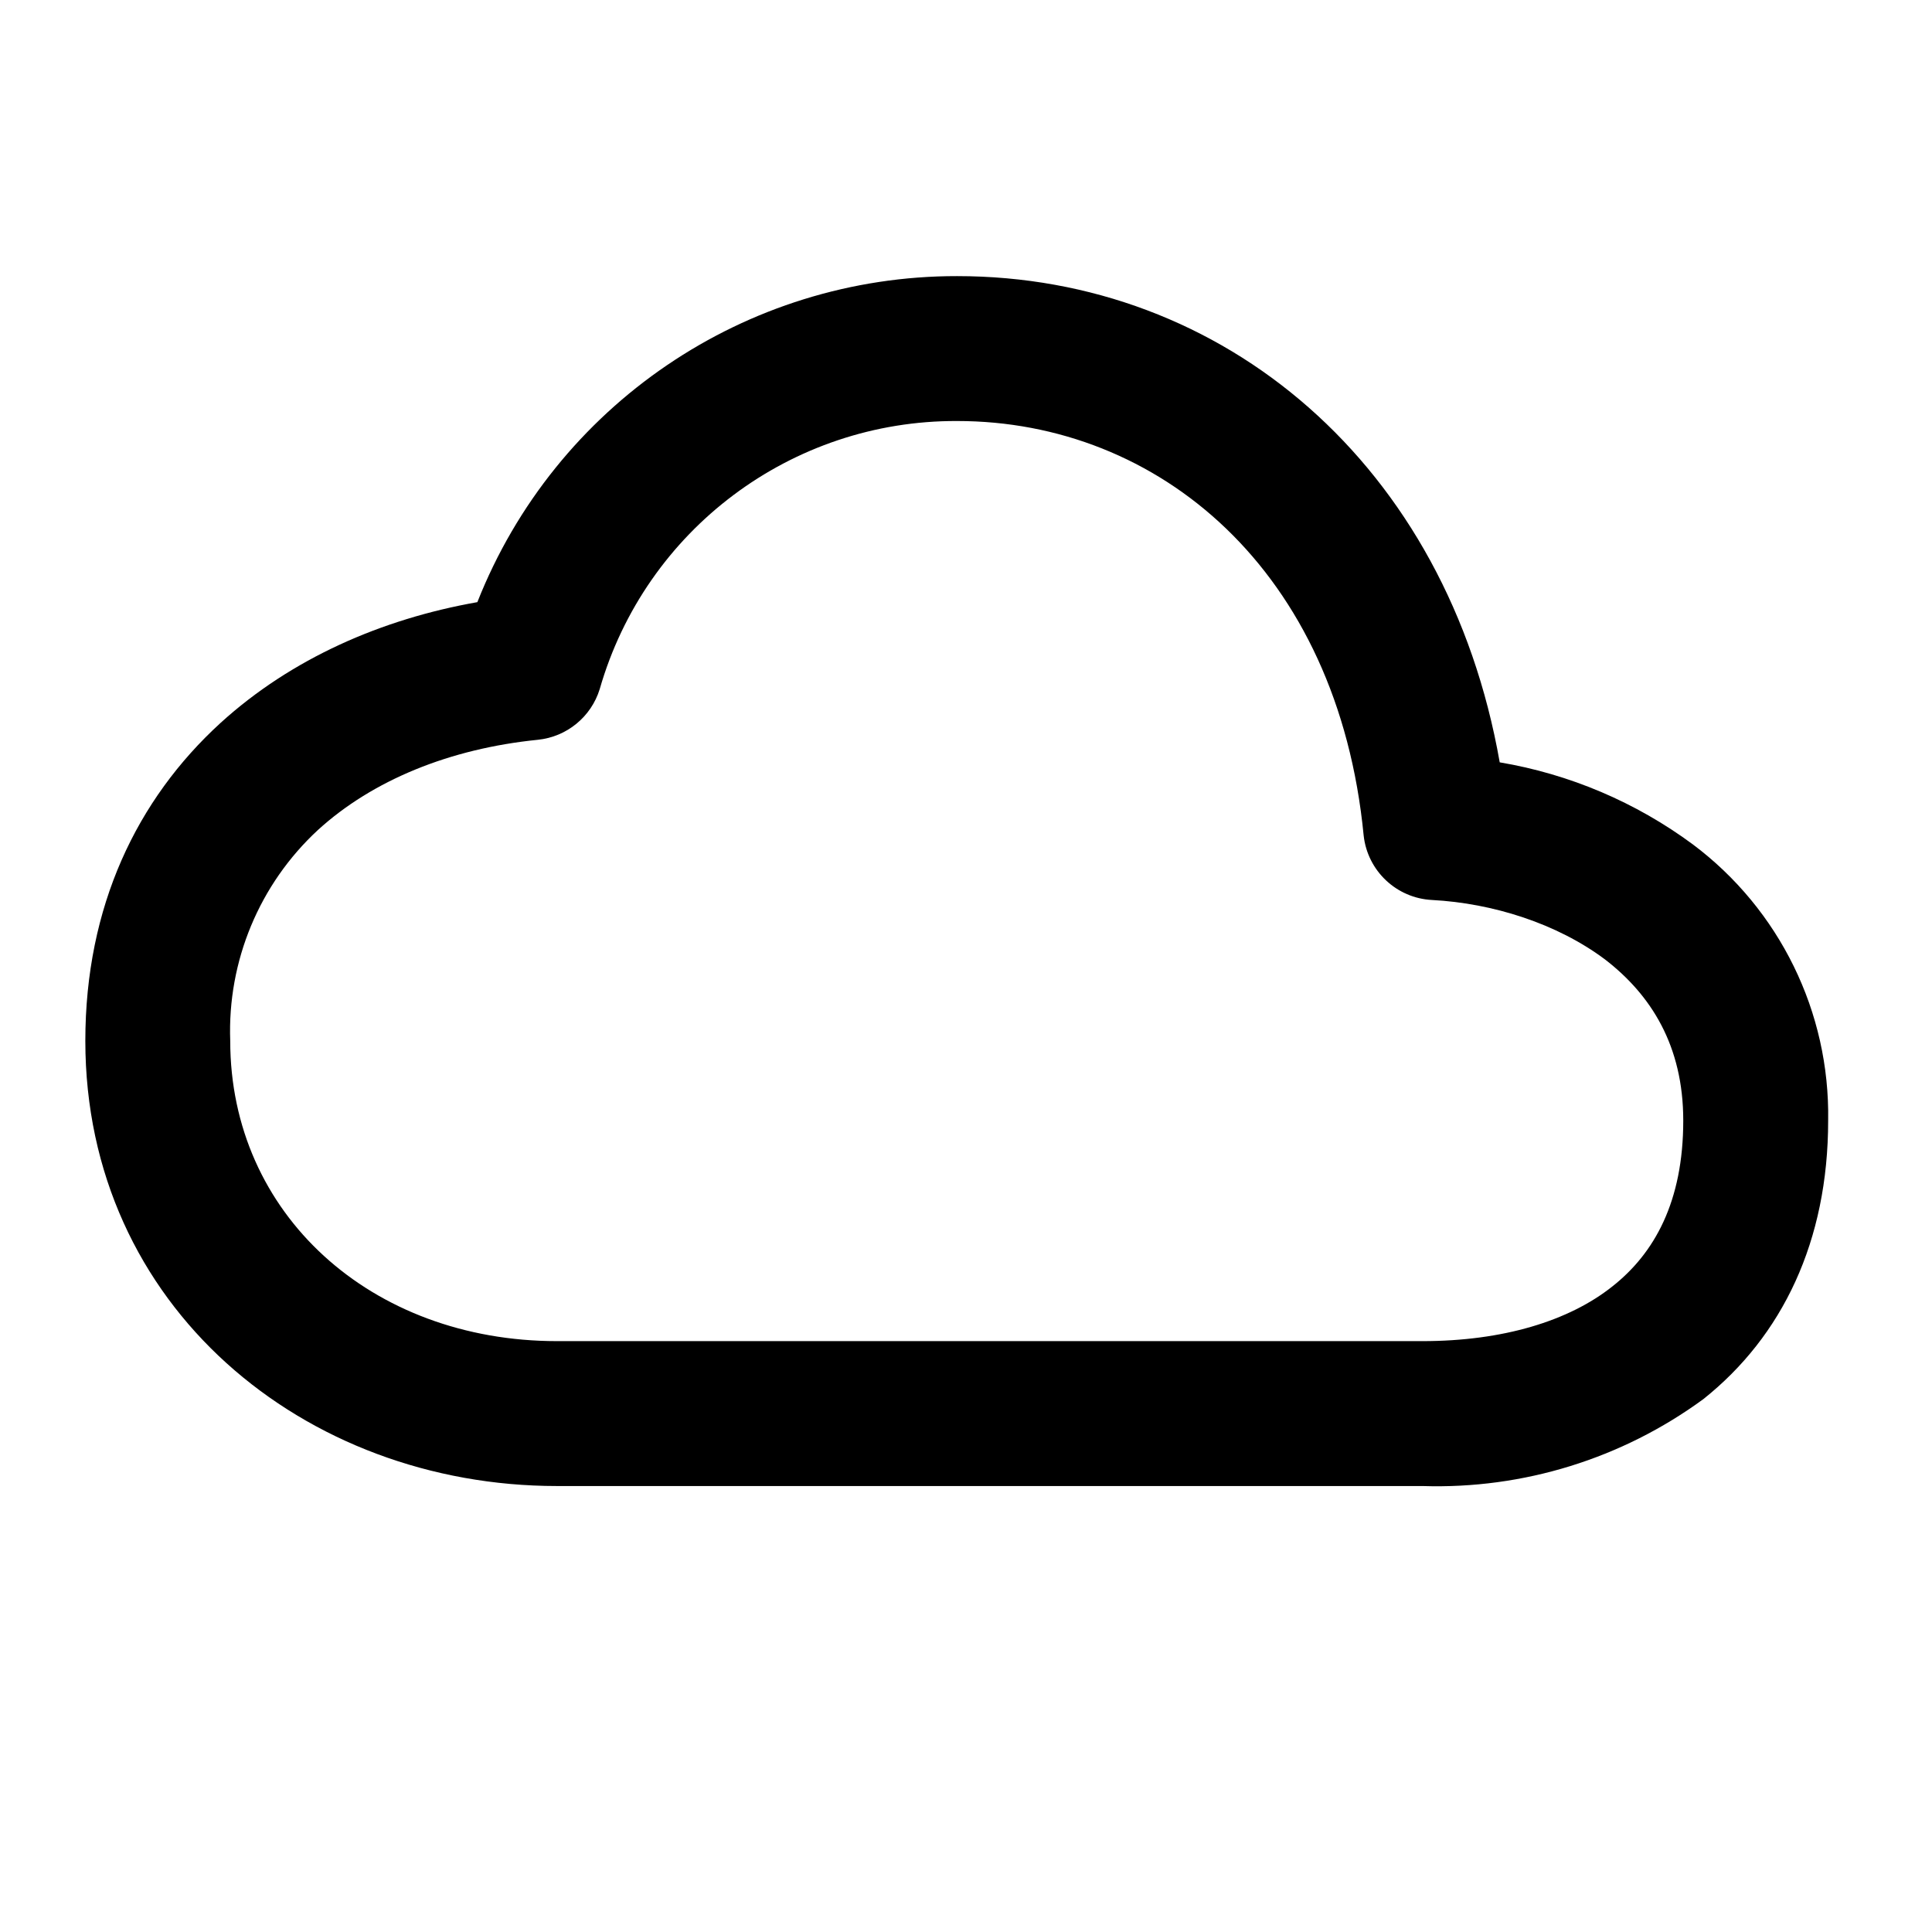
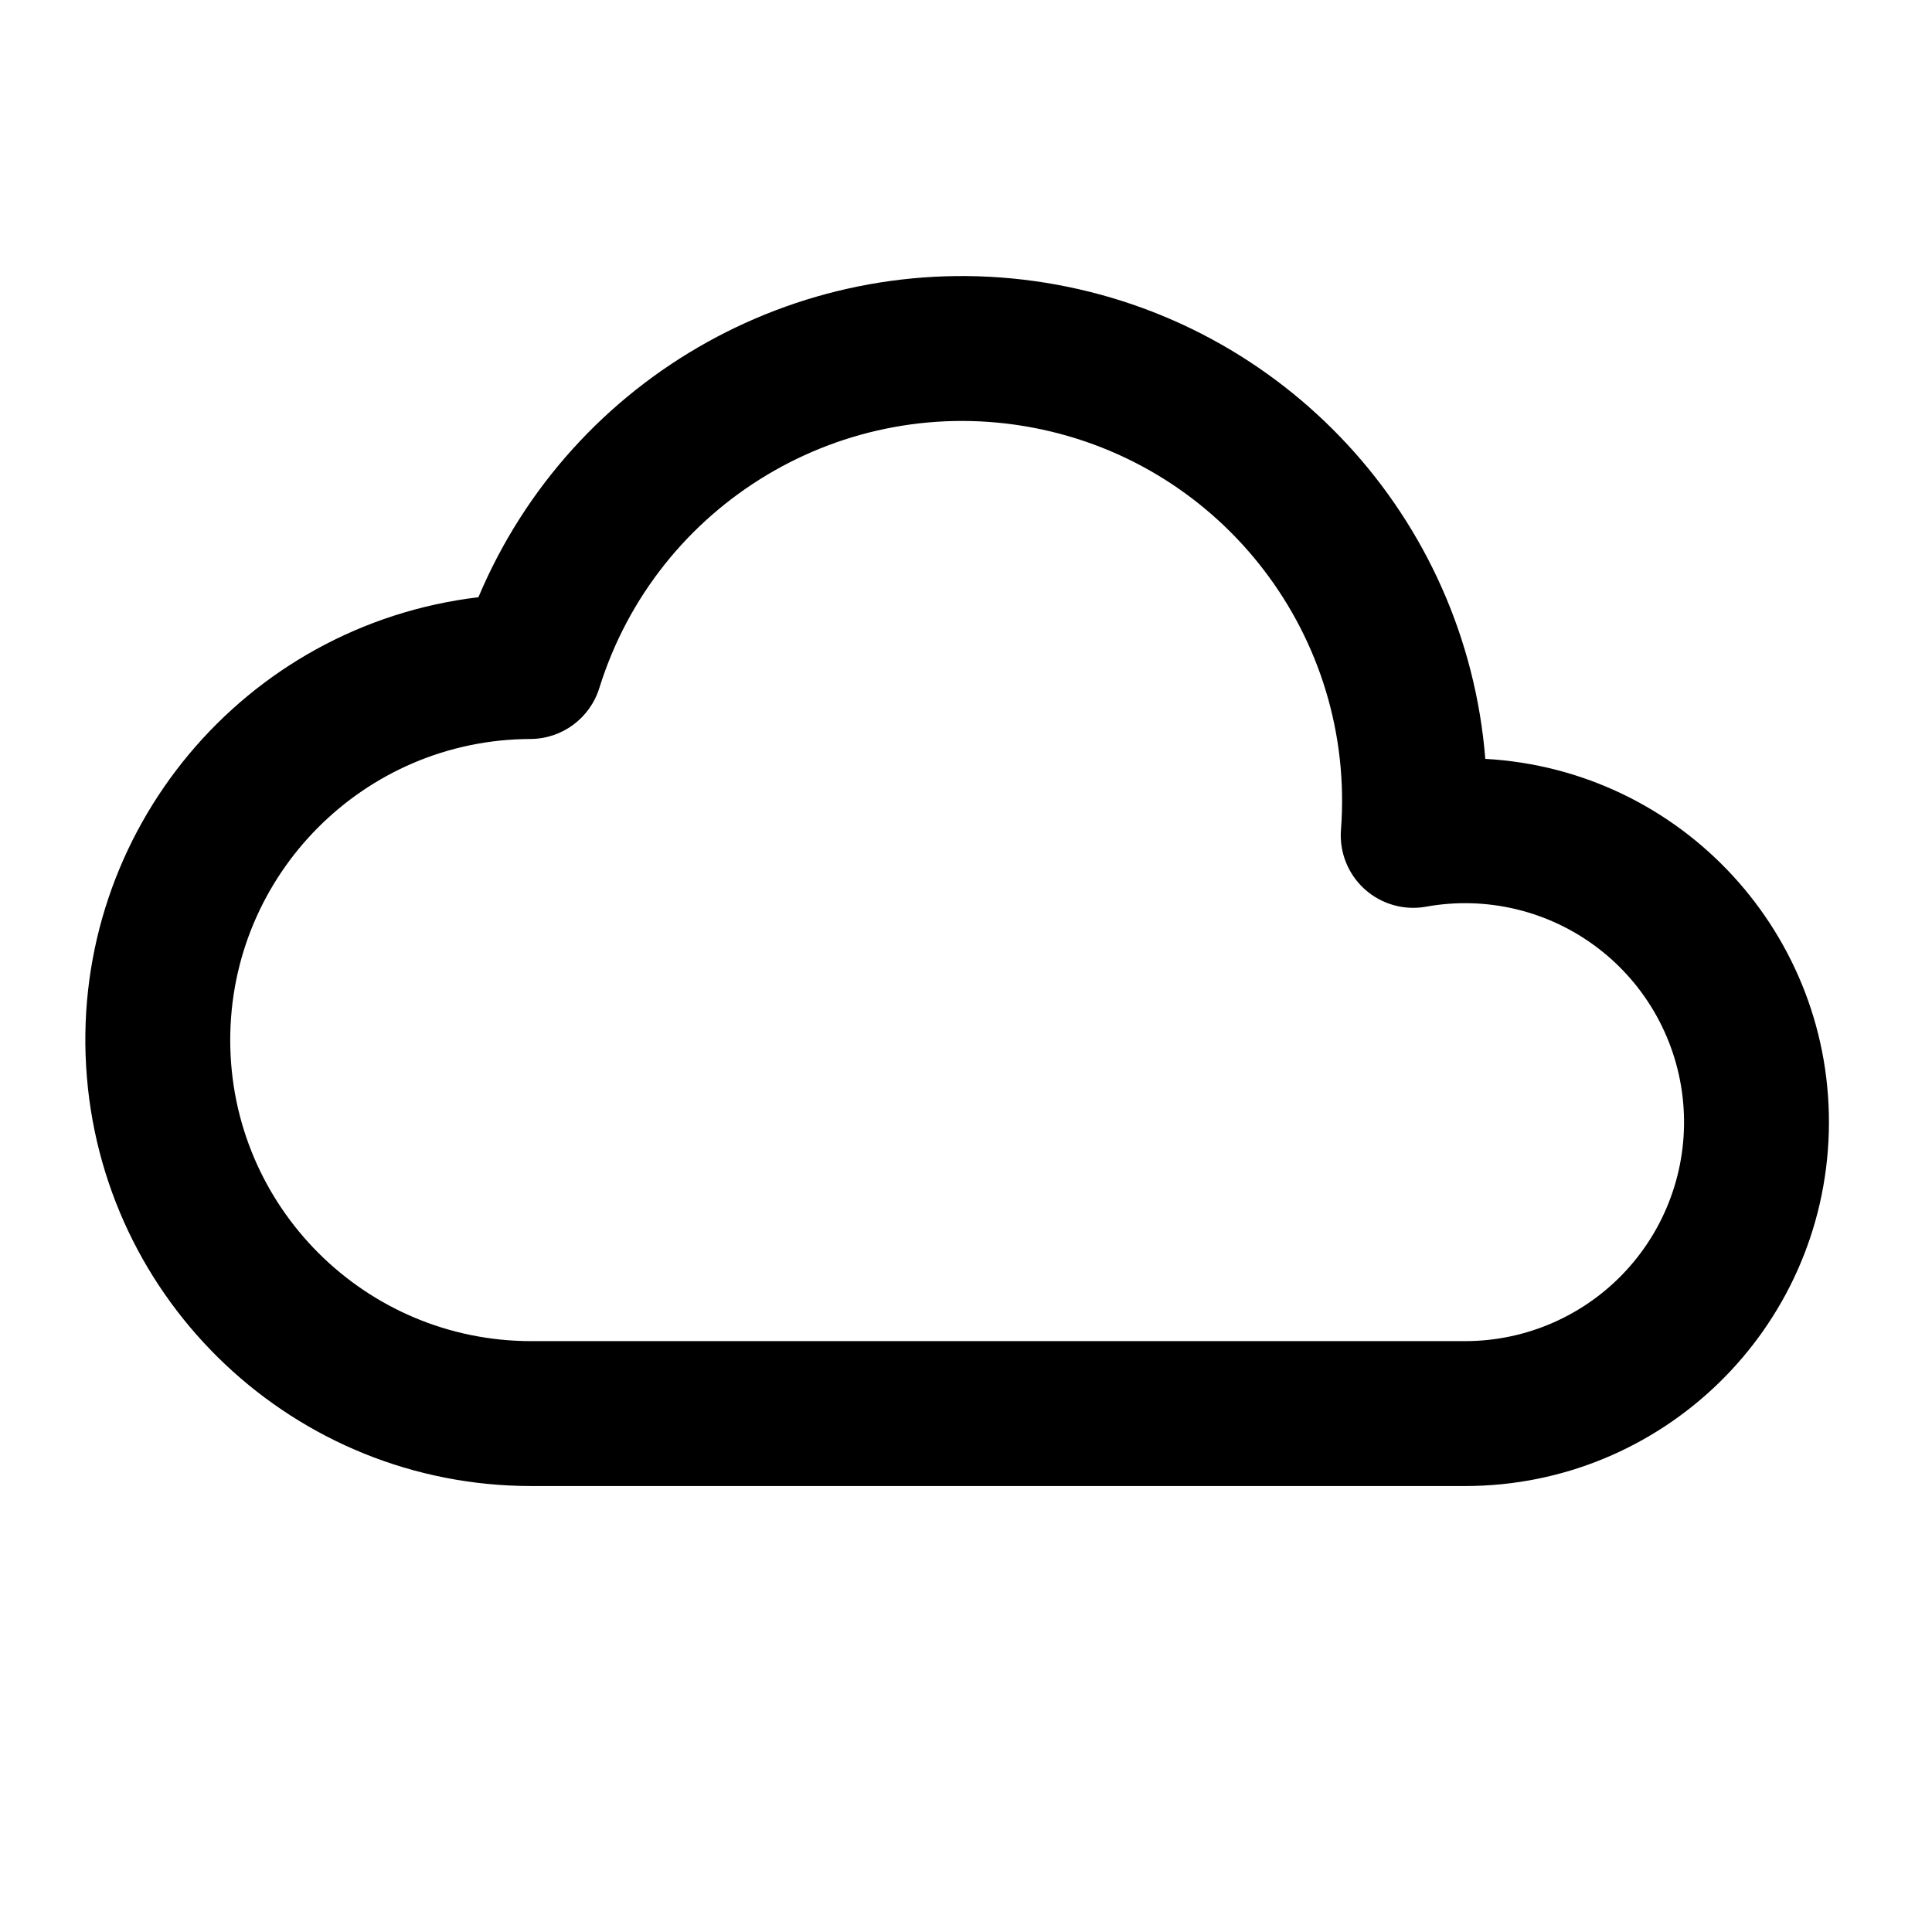
<svg xmlns="http://www.w3.org/2000/svg" viewBox="0 0 24 24" width="24" height="24">
-   <path fill-rule="evenodd" d="M11.89 3.43c3.31 0 6.09 2.34 6.74 6.04a5.6 5.6 0 0 1 2.4 1.02 4.2 4.2 0 0 1 1.68 3.43c0 1.5-.57 2.68-1.55 3.46a5.6 5.6 0 0 1-3.49 1.08H6.92c-3.14 0-5.86-2.23-5.86-5.53 0-1.67.64-3 1.68-3.95.88-.8 2-1.29 3.19-1.5a6.4 6.4 0 0 1 5.96-4.05m0 1.8a4.6 4.6 0 0 0-4.44 3.33.9.9 0 0 1-.77.63c-1.09.11-2.05.5-2.73 1.12a3.4 3.4 0 0 0-1.09 2.62c0 2.15 1.75 3.73 4.06 3.73h10.75c1 0 1.82-.25 2.36-.68.52-.41.88-1.05.88-2.06 0-.93-.4-1.56-.97-2-.6-.45-1.4-.7-2.15-.74a.9.9 0 0 1-.85-.8c-.32-3.3-2.55-5.15-5.05-5.15" clip-rule="evenodd" />
+   <path d="M6.6 18.46L18.2 18.46A4.52 4.52 0 0 0 22.718 14.066A4.52 4.52 0 0 0 18.451 9.427A6.52 6.52 0 0 0 12.985 3.512A6.52 6.52 0 0 0 5.943 7.419A5.54 5.54 0 0 0 1.07 13.249A5.54 5.54 0 0 0 6.6 18.46ZM6.6 16.66A3.74 3.74 0 0 1 2.86 12.926A3.74 3.74 0 0 1 6.589 9.18A.9 .9 0 0 0 7.445 8.547A4.72 4.72 0 0 1 12.839 5.314A4.72 4.72 0 0 1 16.658 10.309A.9 .9 0 0 0 17.716 11.263A2.72 2.72 0 0 1 20.909 13.697A2.72 2.72 0 0 1 18.2 16.66L6.6 16.66Z" />
</svg>
